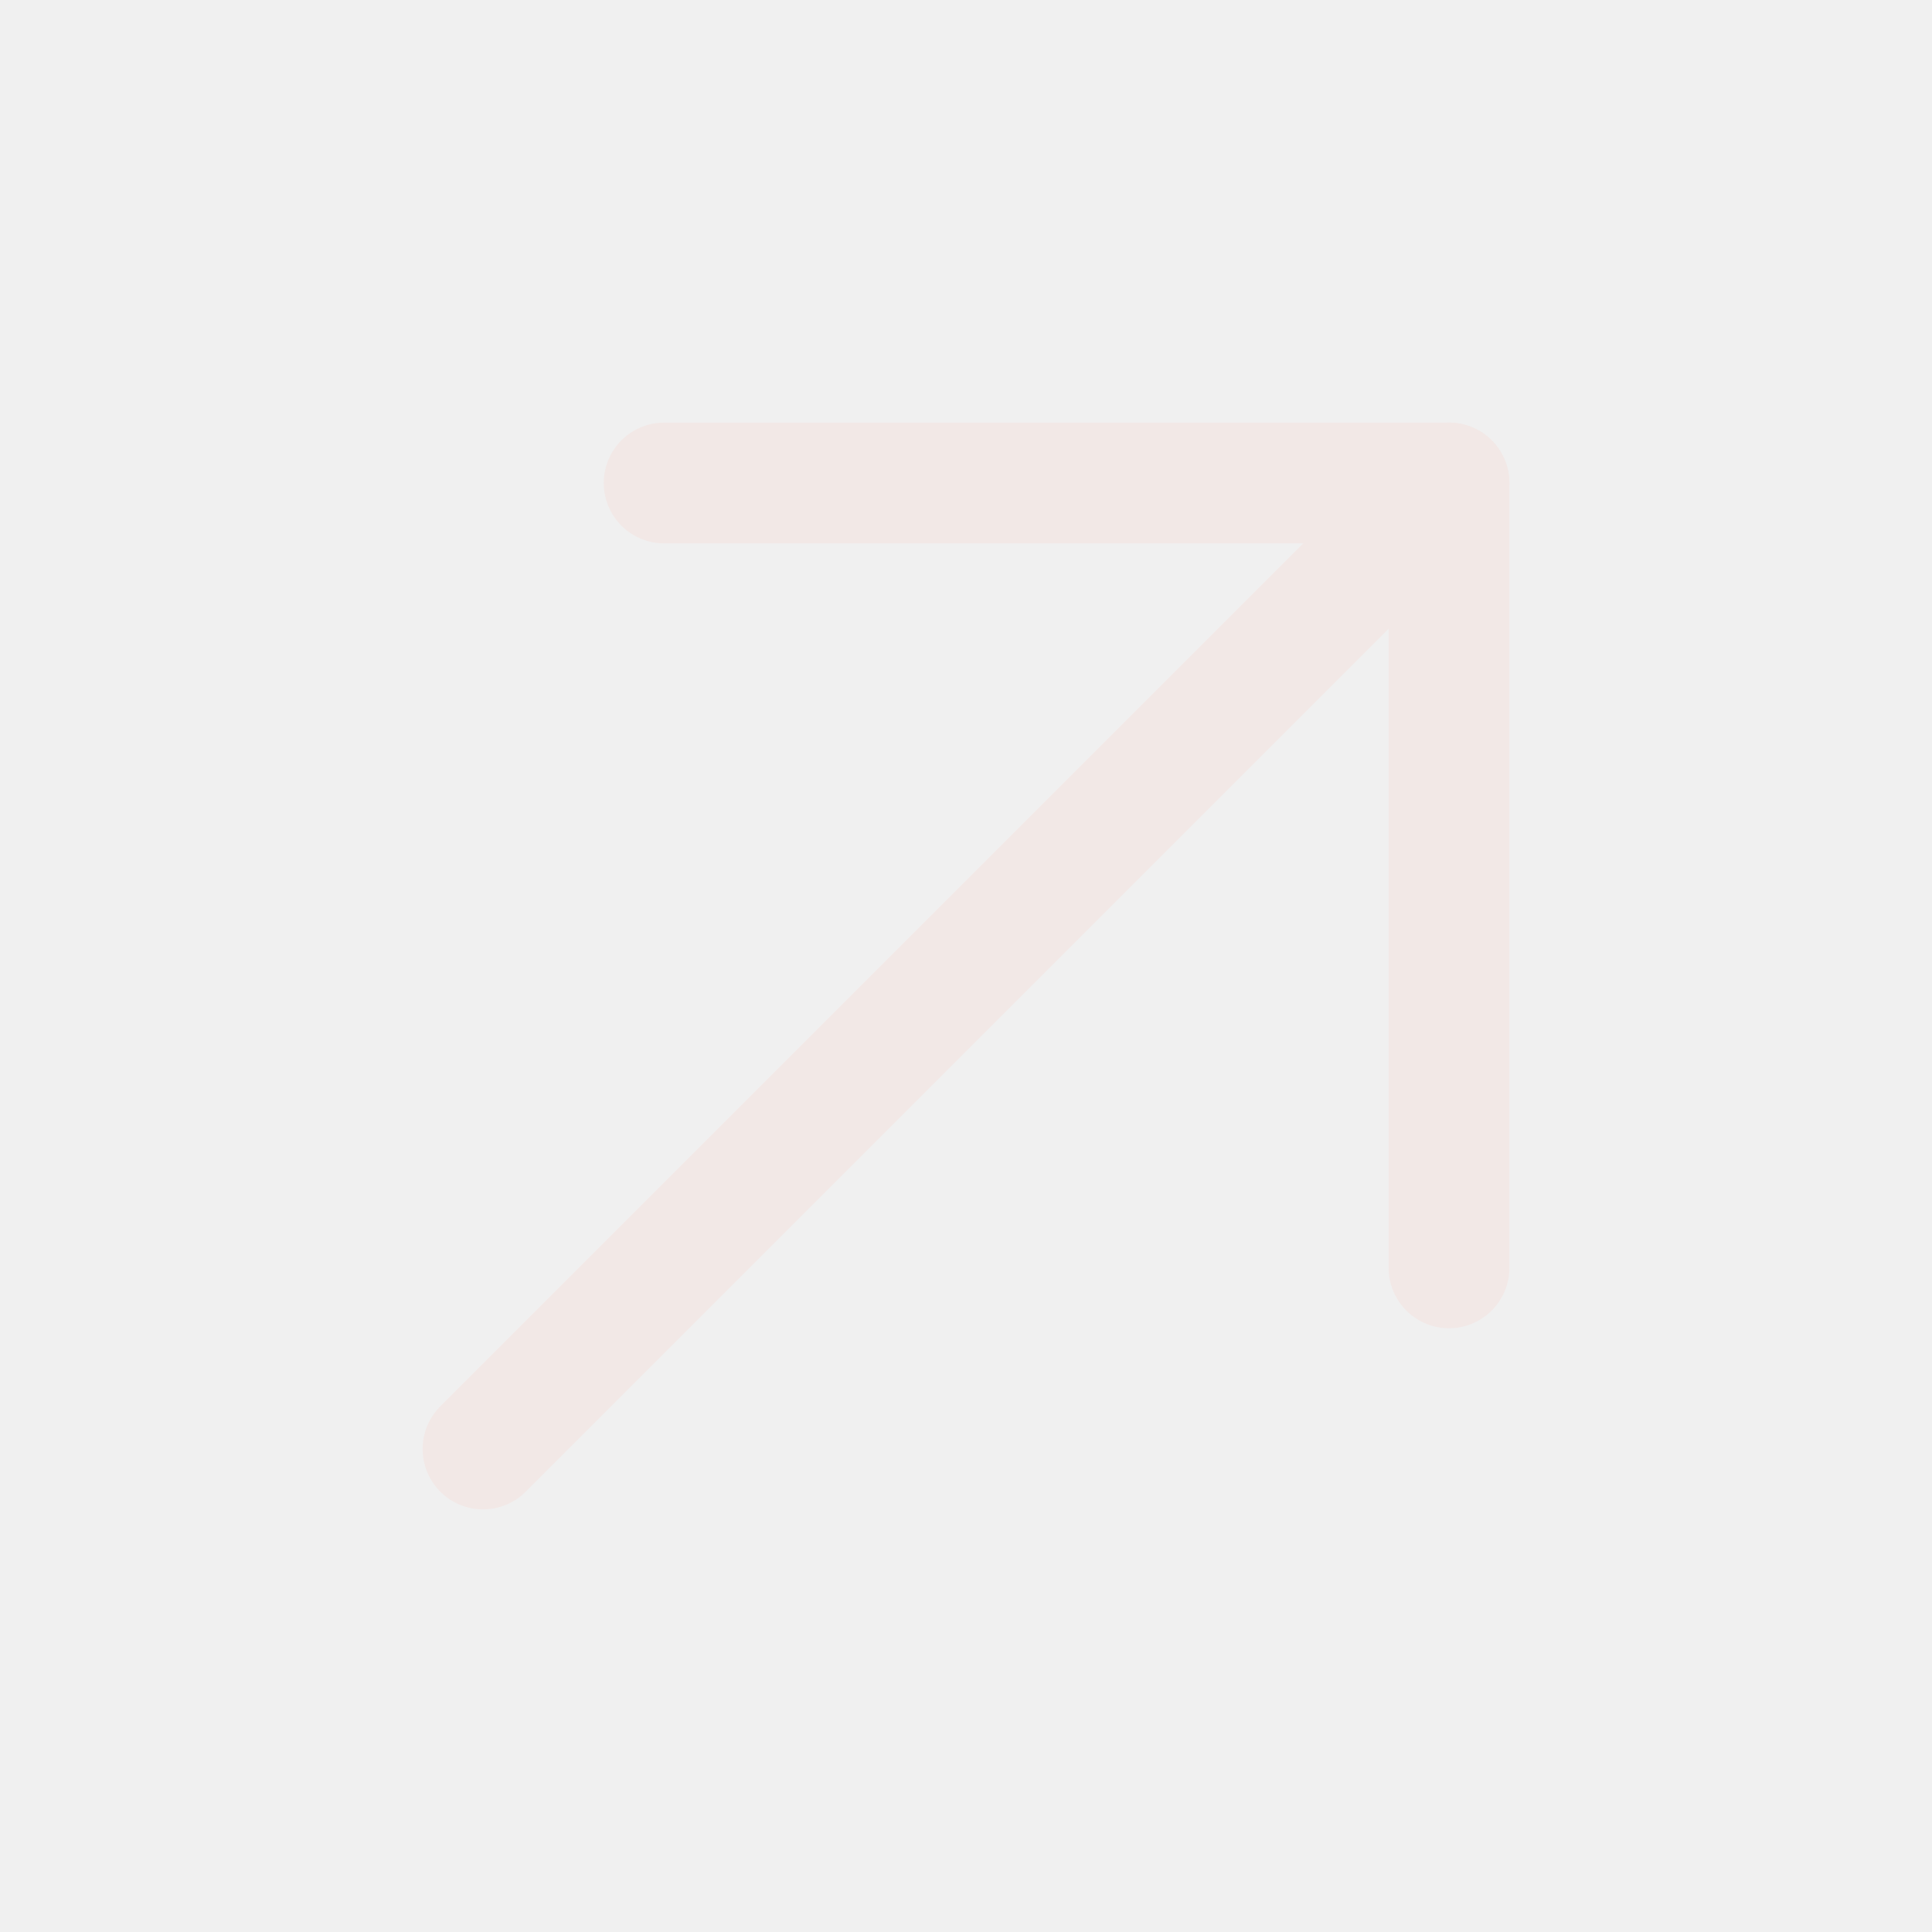
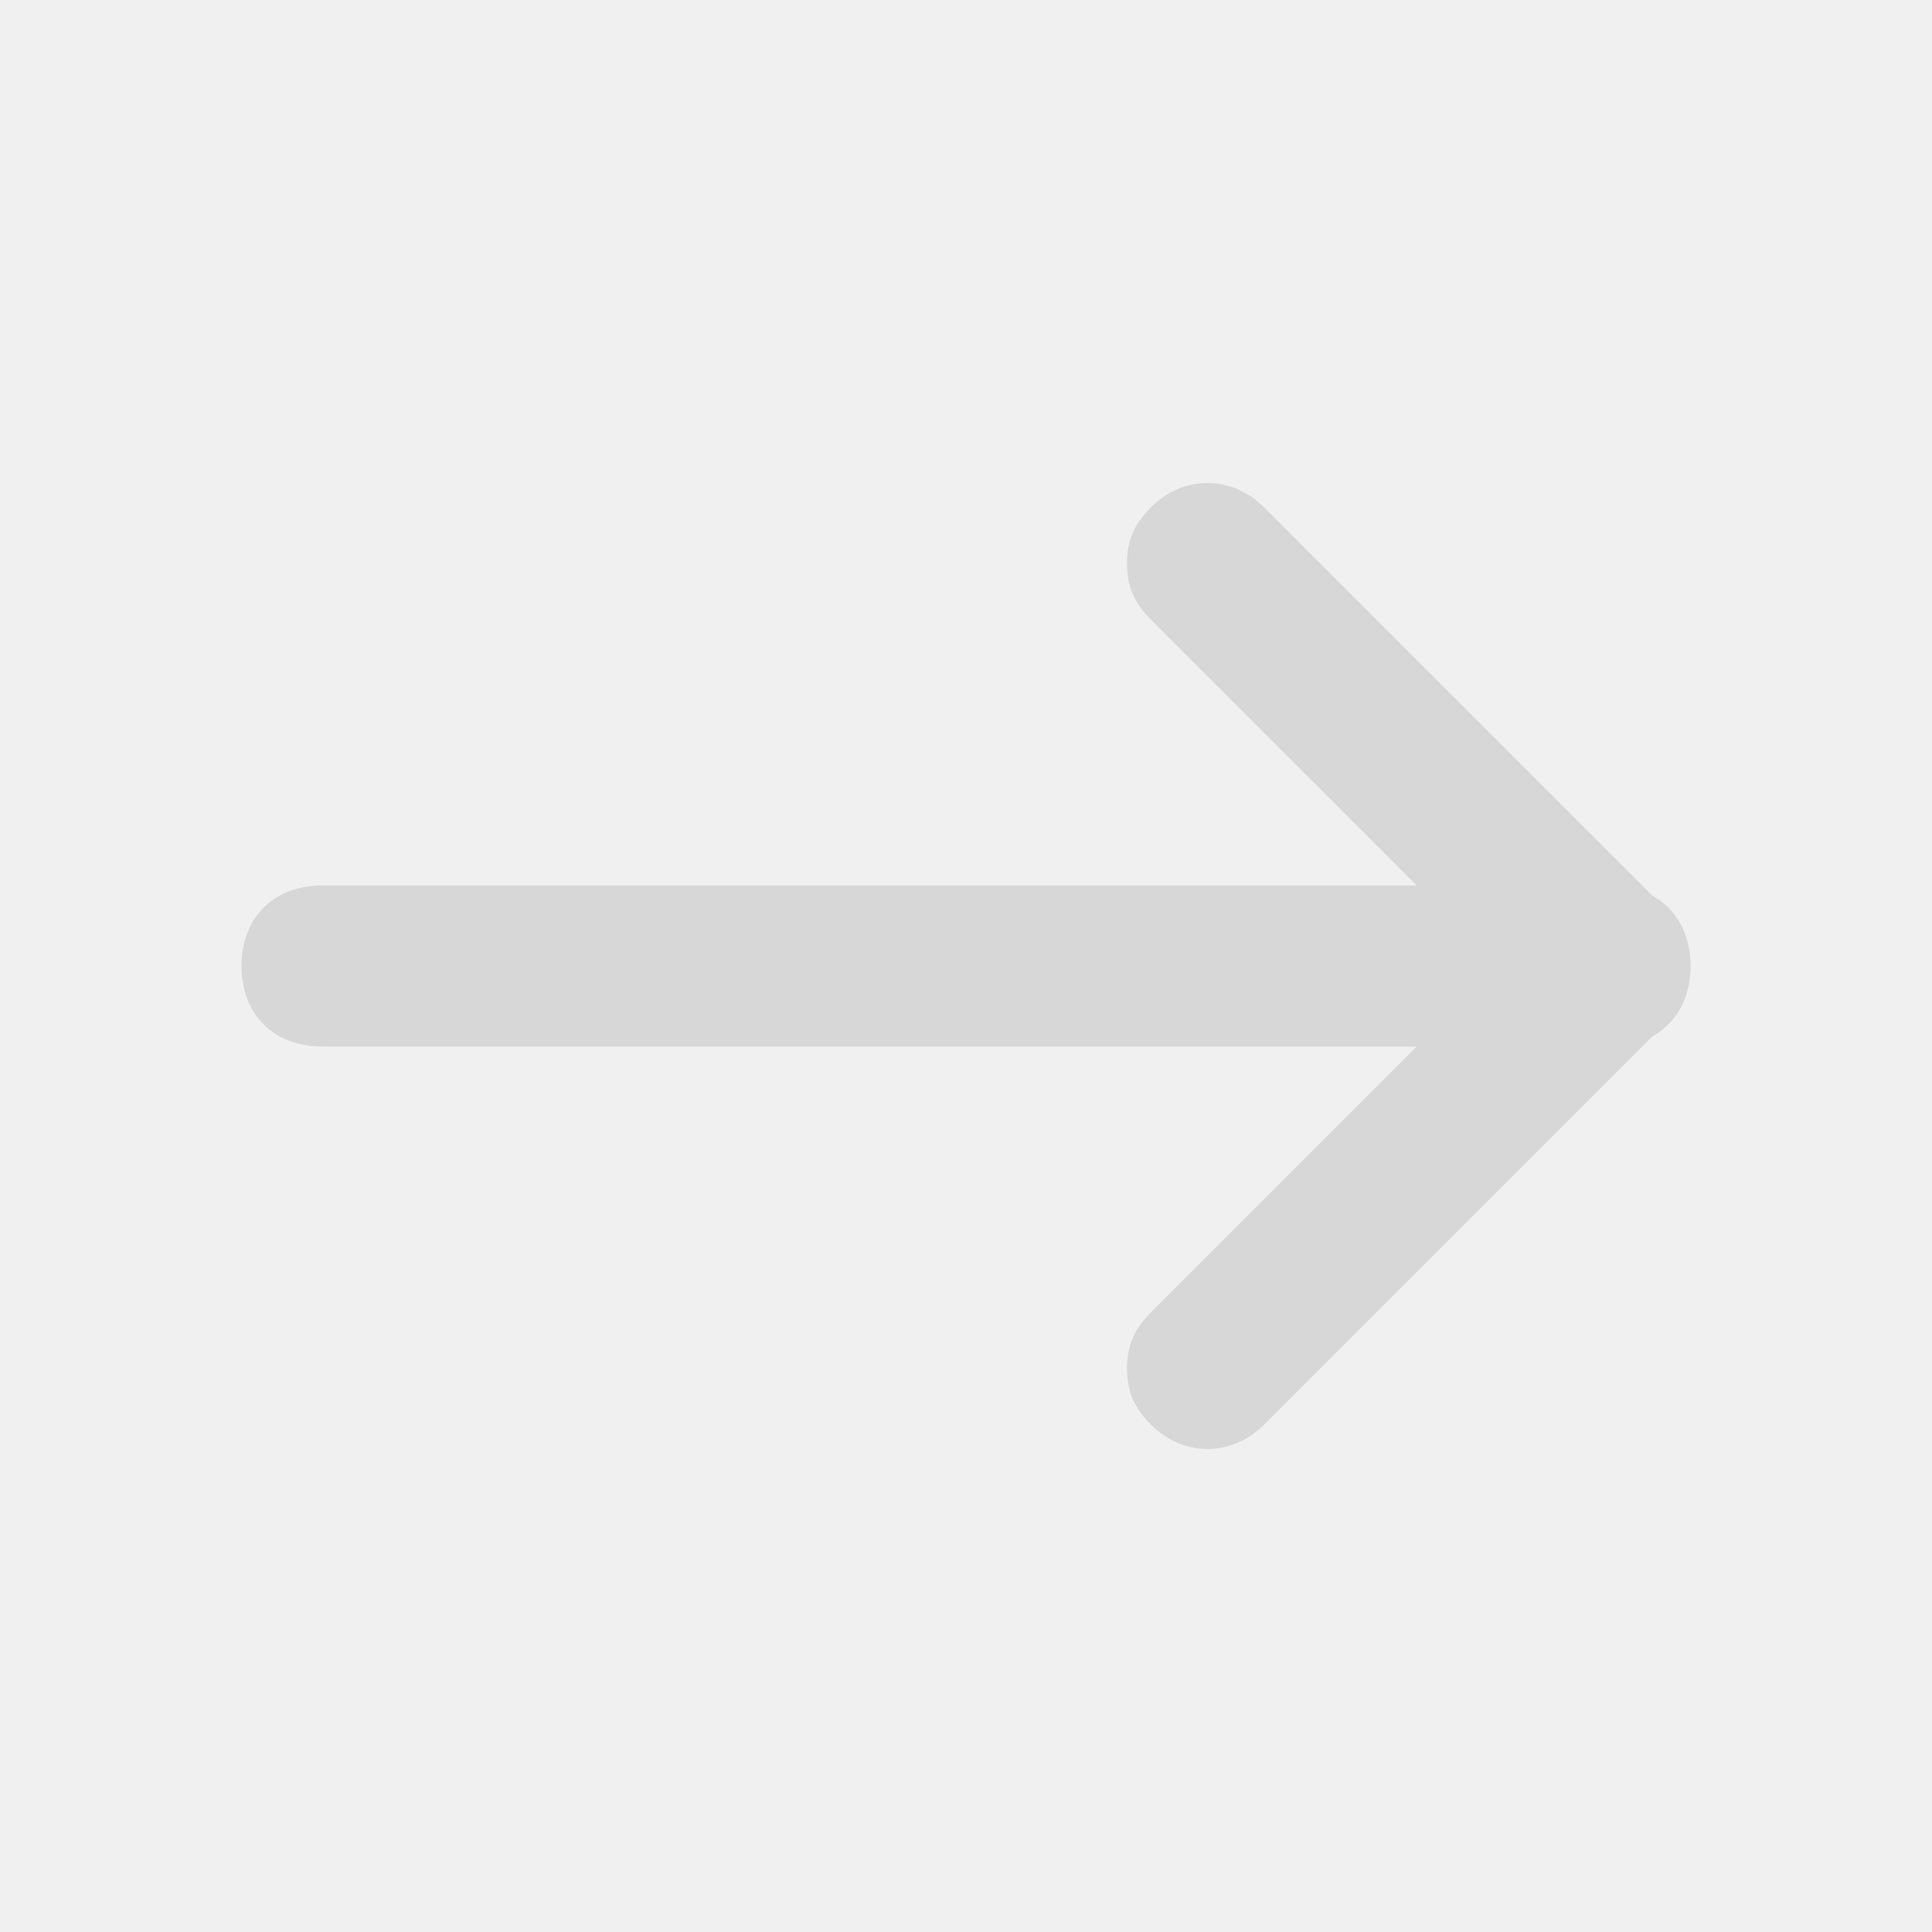
- <svg xmlns="http://www.w3.org/2000/svg" width="20" height="20" viewBox="0 0 20 20" fill="none">
-   <g clip-path="url(#clip0_3320_2714)">
-     <path d="M5 15L15 5" stroke="#F2E8E6" stroke-width="1.25" stroke-linecap="round" stroke-linejoin="round" />
-     <path d="M6.875 5H15V13.125" stroke="#F2E8E6" stroke-width="1.25" stroke-linecap="round" stroke-linejoin="round" />
-   </g>
-   <defs>
-     <clipPath id="clip0_3320_2714">
-       <rect width="20" height="20" fill="white" />
-     </clipPath>
-   </defs>
+ <svg xmlns="http://www.w3.org/2000/svg" width="24" height="24" viewBox="0 0 24 24" fill="none">
+   <path d="M3 12C3 11.4 3.4 11 4 11L20 11C20.6 11 21 11.4 21 12C21 12.6 20.6 13 20 13H4C3.4 13 3 12.6 3 12Z" fill="#D7D7D7" />
+   <path d="M14 17C14 16.7 14.1 16.5 14.3 16.3L19.3 11.3C19.7 10.9 20.3 10.9 20.7 11.3C21.1 11.7 21.1 12.3 20.7 12.7L15.7 17.7C15.3 18.1 14.7 18.1 14.3 17.7C14.1 17.5 14 17.3 14 17Z" fill="#D7D7D7" />
+   <path d="M14 7C14 6.7 14.1 6.5 14.3 6.3C14.7 5.9 15.3 5.9 15.7 6.3L20.7 11.3C21.1 11.7 21.1 12.3 20.7 12.7C20.3 13.1 19.7 13.1 19.3 12.7L14.3 7.7C14.1 7.5 14 7.3 14 7Z" fill="#D7D7D7" />
</svg>
